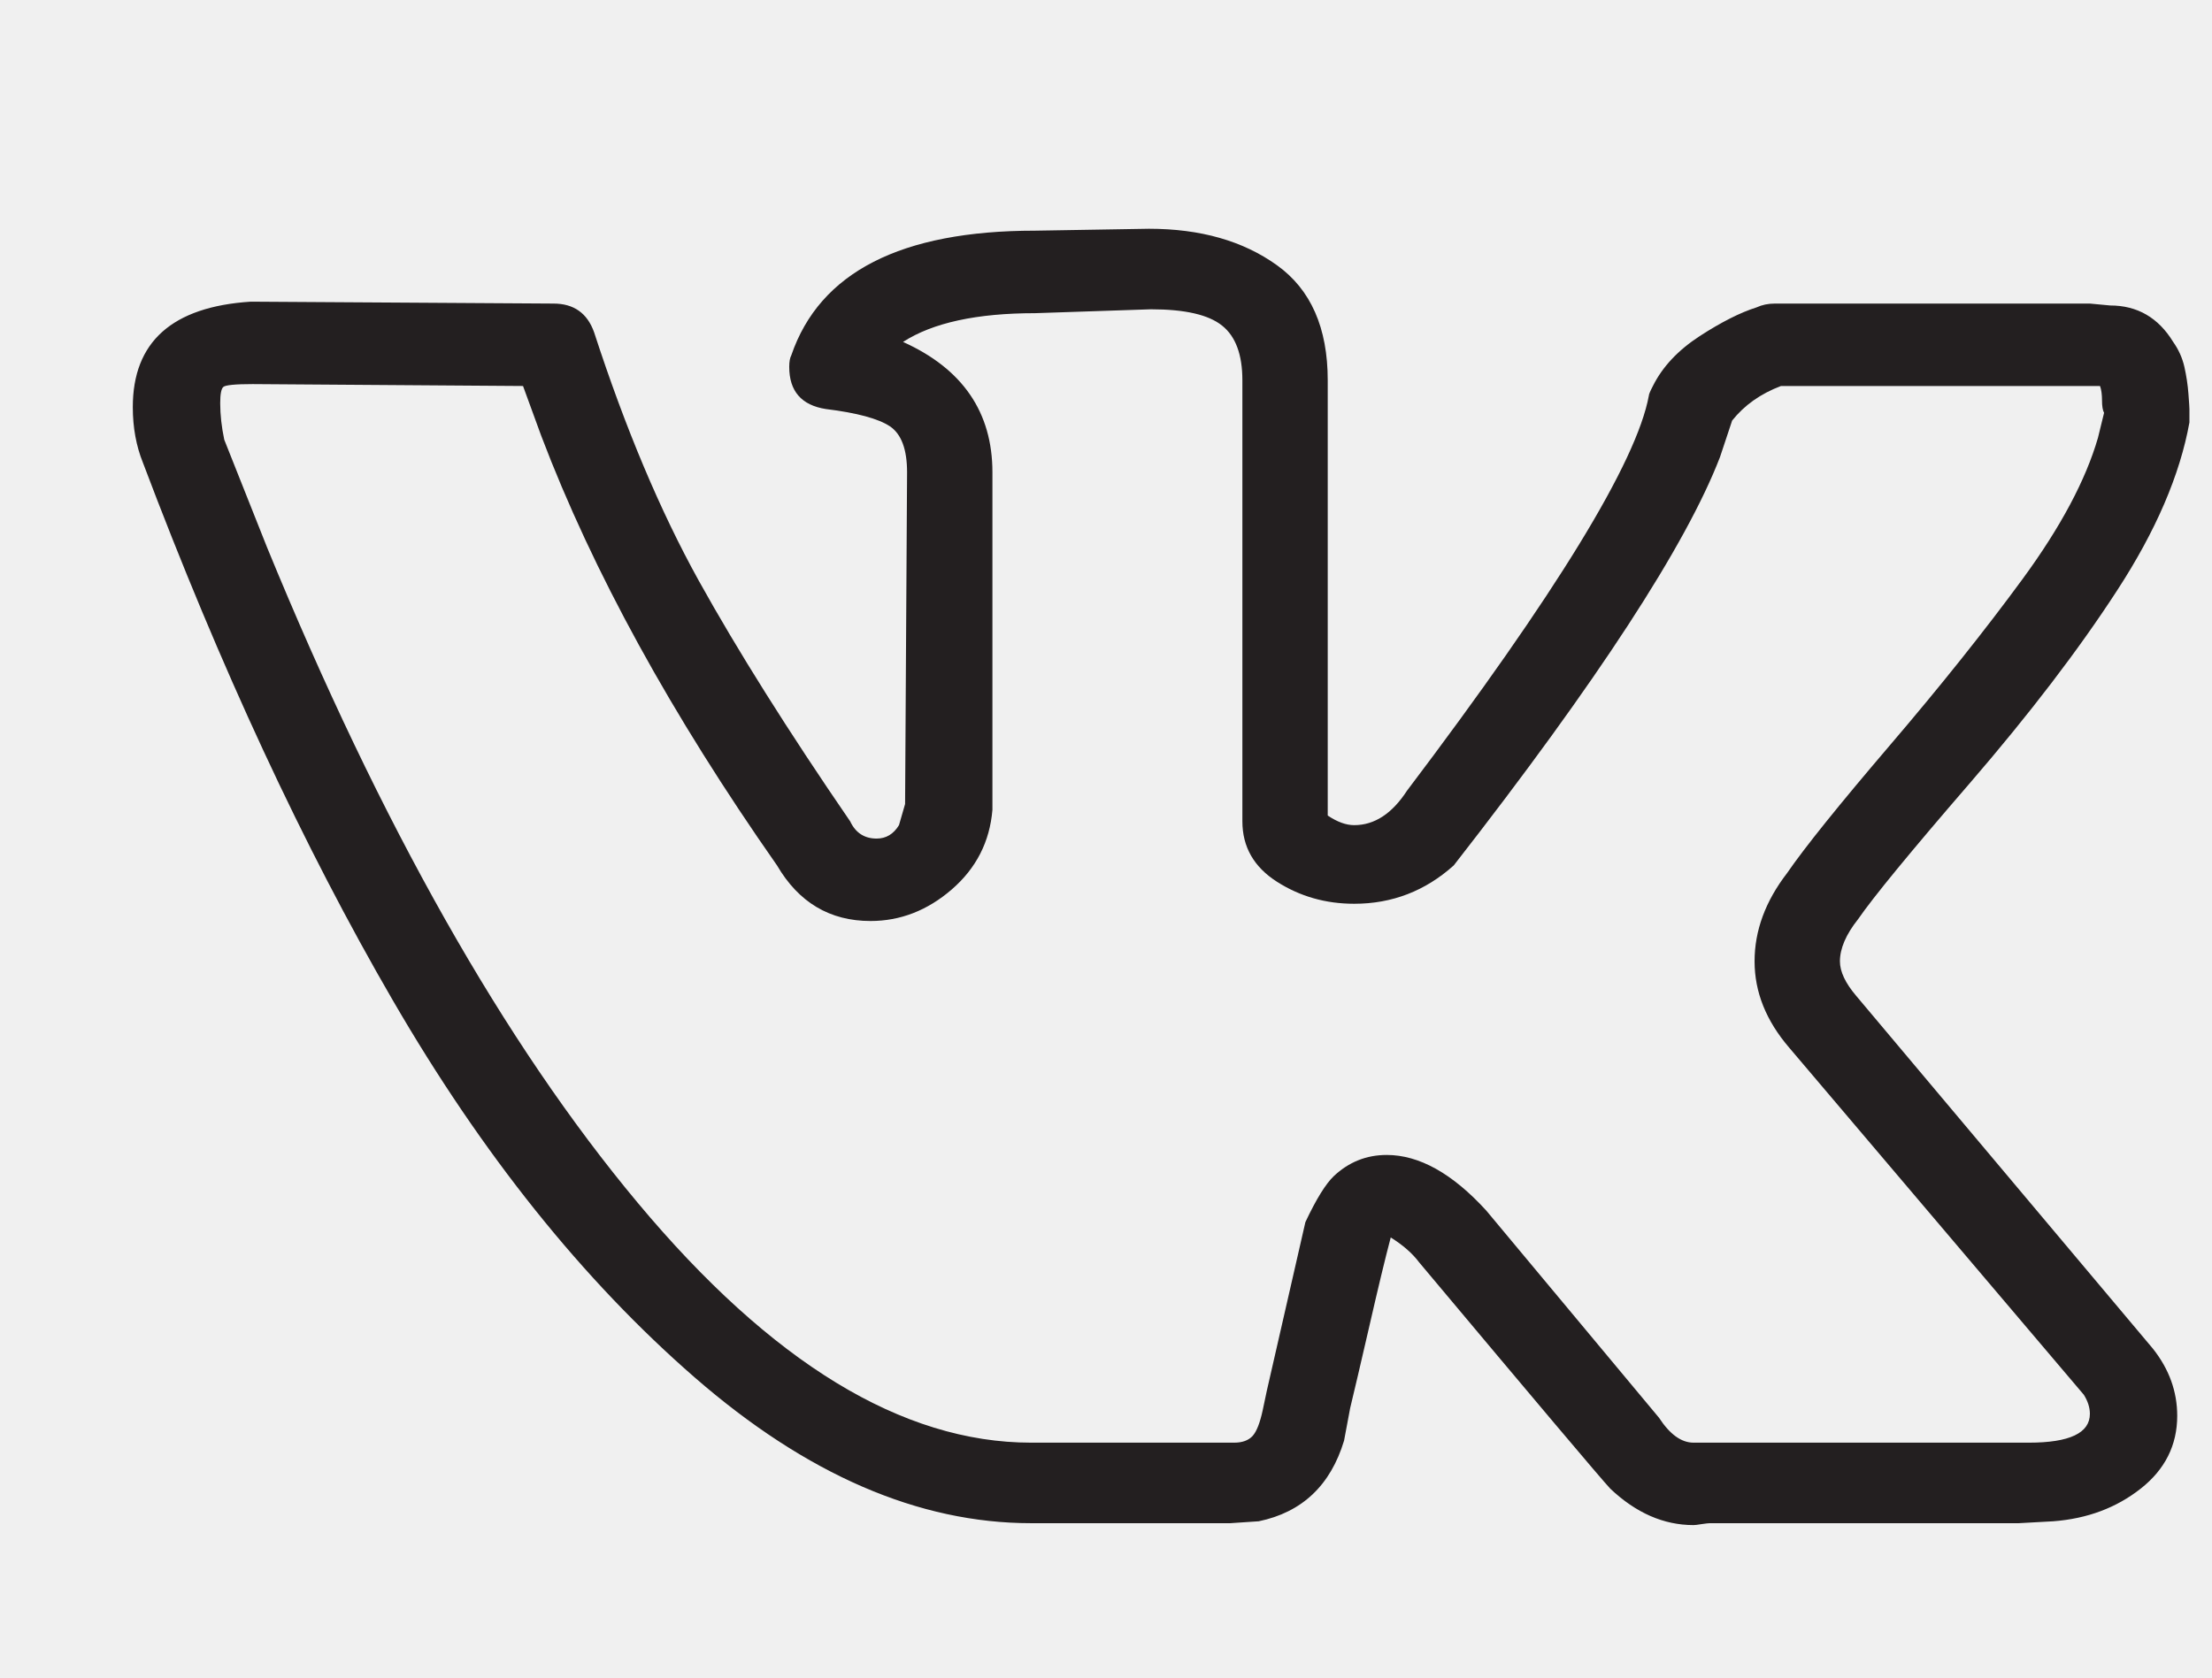
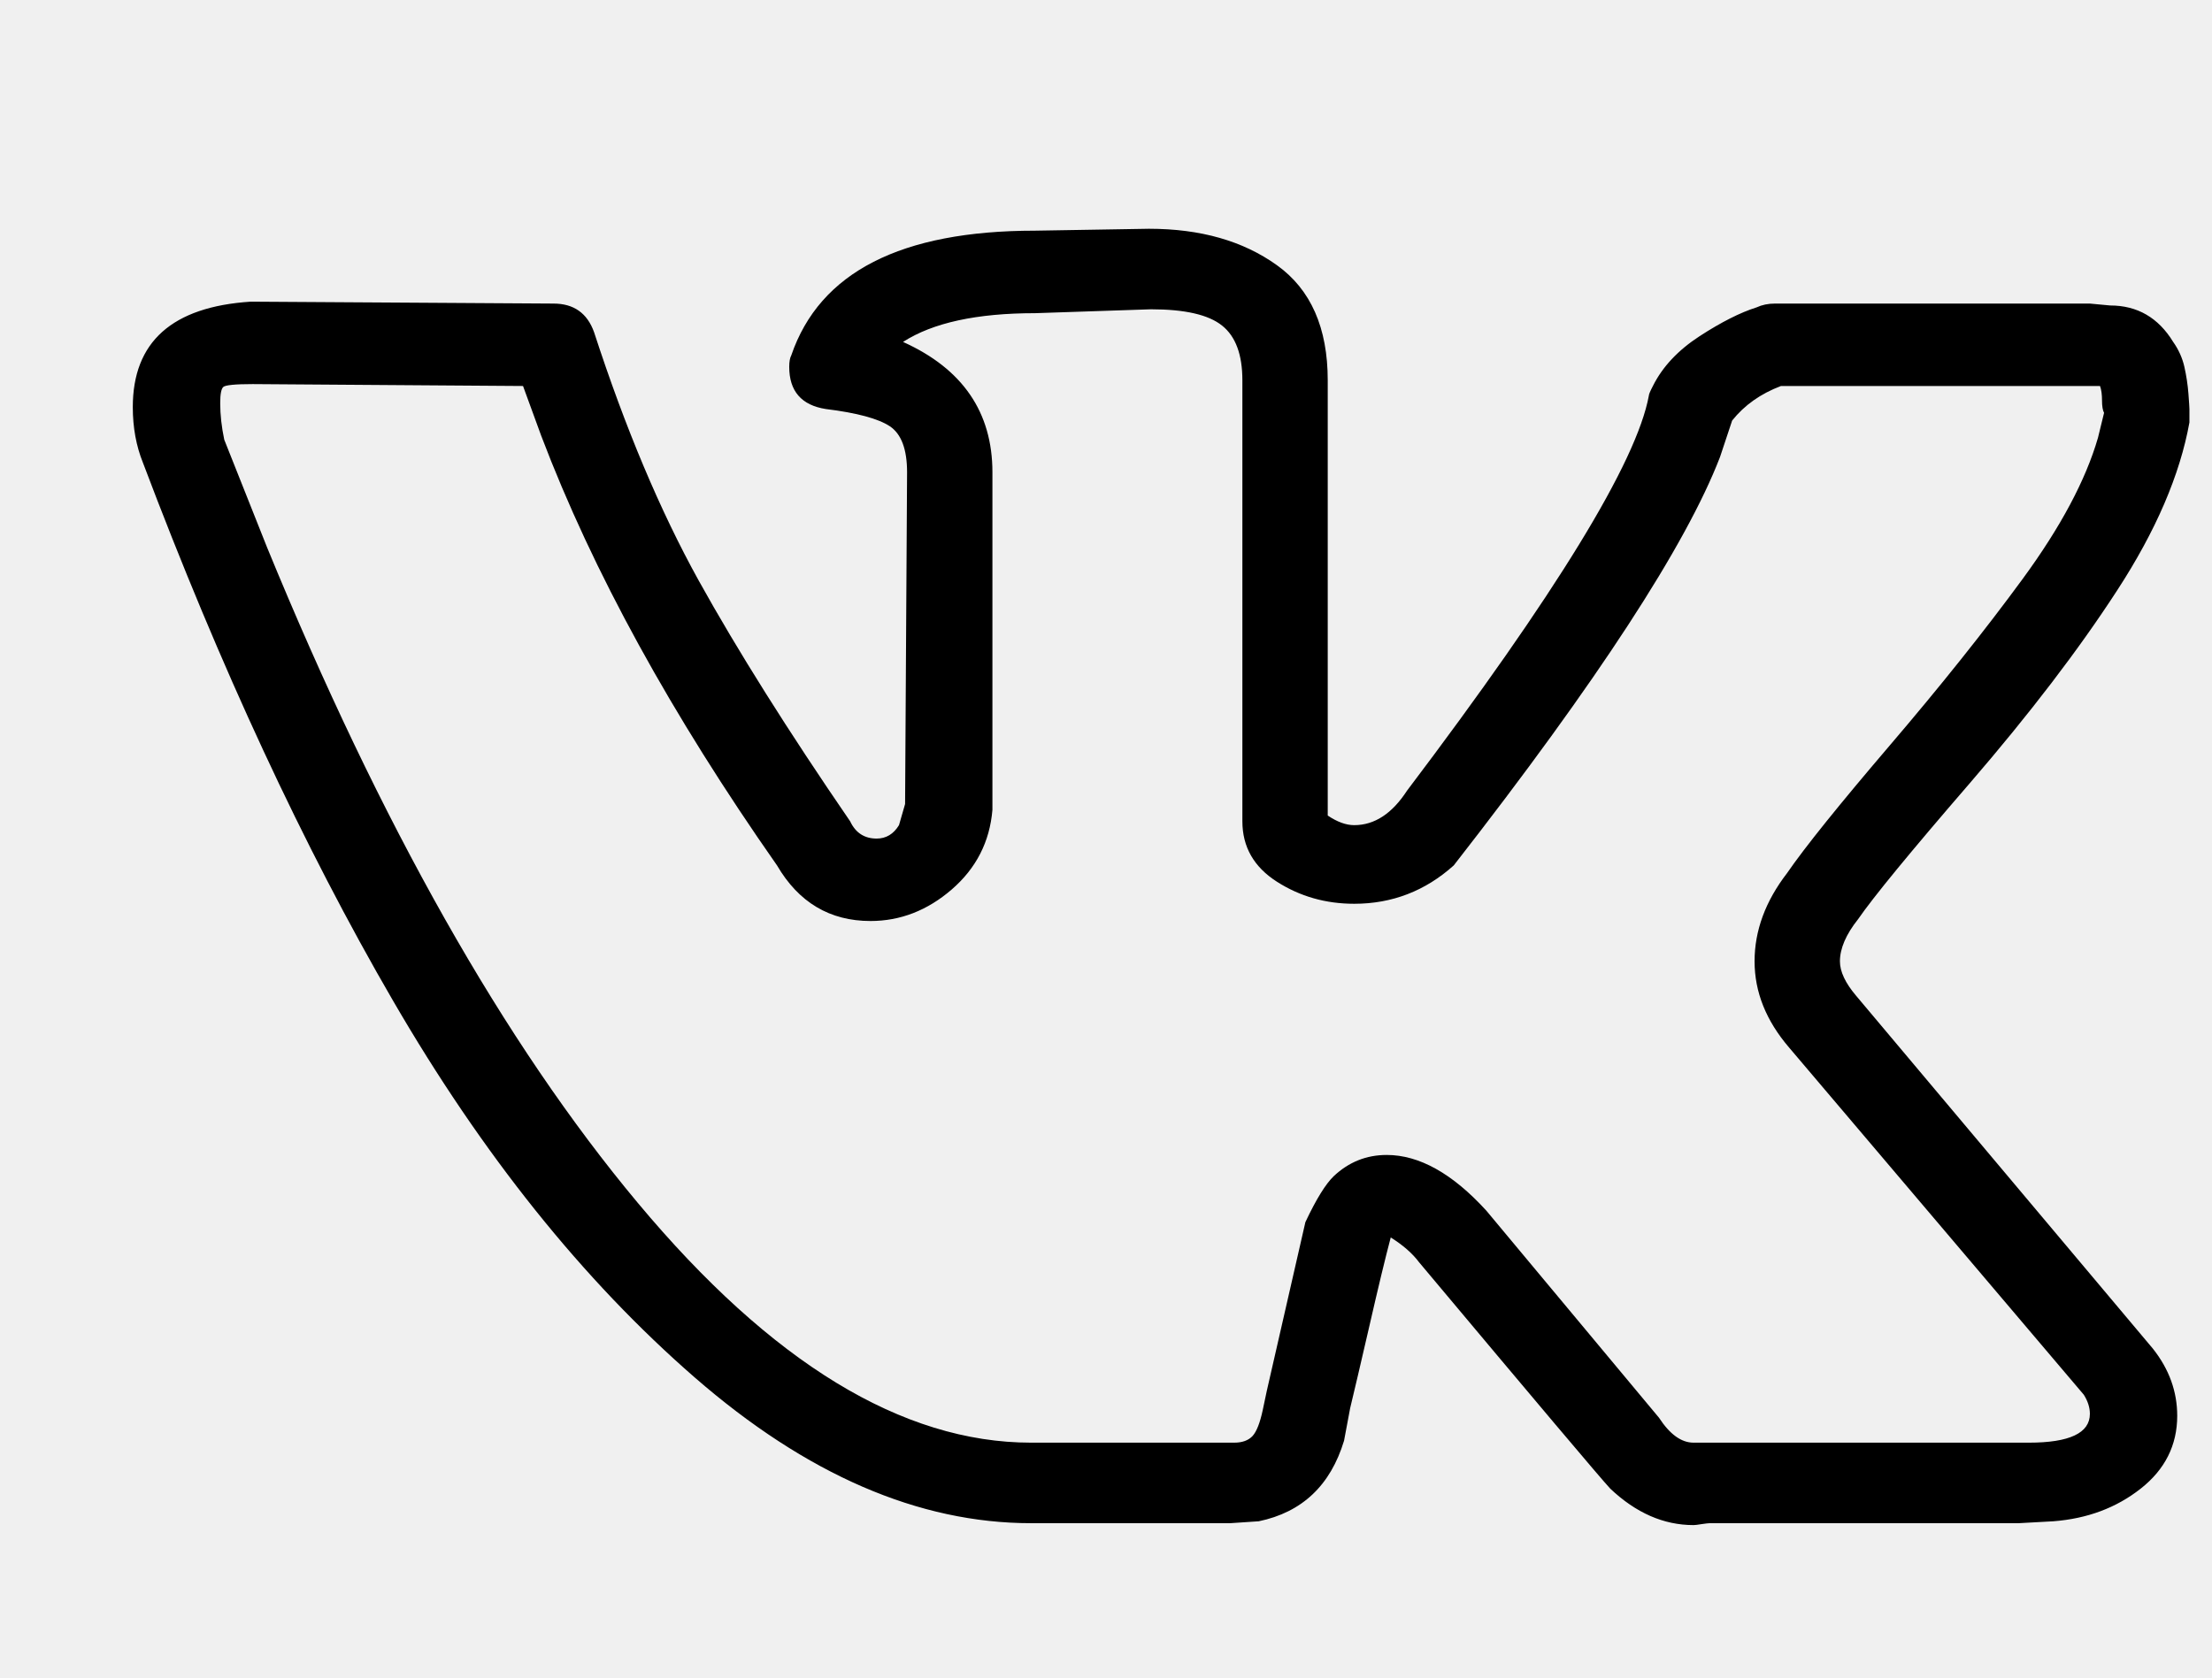
- <svg xmlns="http://www.w3.org/2000/svg" width="29" height="22" viewBox="0 0 29 22" fill="none">
+ <svg xmlns="http://www.w3.org/2000/svg" width="29" height="22" viewBox="0 0 29 22">
  <g clip-path="url(#clip0_32080_131)">
-     <path d="M1.741 5.339C1.741 4.484 2.256 4.023 3.287 3.956L7.256 3.981C7.523 3.981 7.7 4.107 7.789 4.358C8.198 5.615 8.655 6.701 9.161 7.615C9.668 8.528 10.329 9.58 11.146 10.771C11.217 10.922 11.333 10.997 11.493 10.997C11.617 10.997 11.715 10.938 11.786 10.821L11.866 10.544L11.892 6.194C11.892 5.892 11.817 5.691 11.666 5.59C11.515 5.49 11.235 5.414 10.827 5.364C10.507 5.314 10.347 5.129 10.347 4.811C10.347 4.744 10.356 4.693 10.374 4.66C10.747 3.57 11.812 3.025 13.571 3.025L15.063 3C15.738 3 16.297 3.159 16.741 3.478C17.185 3.796 17.407 4.299 17.407 4.987V10.695C17.532 10.779 17.647 10.821 17.754 10.821C18.02 10.821 18.251 10.67 18.447 10.368C20.4 7.786 21.457 6.06 21.617 5.188C21.617 5.171 21.635 5.129 21.67 5.062C21.795 4.811 21.999 4.593 22.283 4.408C22.567 4.224 22.816 4.098 23.029 4.031C23.1 3.998 23.18 3.981 23.269 3.981H27.399L27.665 4.006C28.02 4.006 28.296 4.165 28.491 4.484C28.562 4.584 28.611 4.693 28.638 4.811C28.664 4.928 28.682 5.045 28.691 5.163C28.7 5.28 28.704 5.347 28.704 5.364V5.54C28.58 6.227 28.265 6.961 27.758 7.74C27.252 8.52 26.608 9.362 25.827 10.268C25.045 11.173 24.557 11.768 24.361 12.053C24.201 12.254 24.122 12.439 24.122 12.607C24.122 12.741 24.193 12.892 24.335 13.059L28.225 17.686C28.438 17.955 28.544 18.248 28.544 18.567C28.544 18.952 28.384 19.271 28.065 19.522C27.745 19.774 27.363 19.916 26.919 19.95L26.466 19.975H22.416C22.399 19.975 22.363 19.979 22.31 19.987C22.256 19.996 22.221 20 22.203 20C21.812 20 21.448 19.841 21.111 19.522C20.986 19.388 20.152 18.399 18.606 16.555C18.518 16.437 18.393 16.328 18.233 16.228C18.162 16.496 18.069 16.882 17.954 17.385C17.838 17.888 17.754 18.248 17.701 18.466L17.621 18.893C17.443 19.48 17.07 19.832 16.502 19.95L16.129 19.975H13.518C12.043 19.975 10.573 19.338 9.108 18.064C7.643 16.789 6.324 15.142 5.152 13.122C3.979 11.102 2.887 8.75 1.874 6.068C1.786 5.85 1.741 5.607 1.741 5.339ZM17.754 11.852C17.381 11.852 17.043 11.756 16.741 11.563C16.439 11.37 16.288 11.106 16.288 10.771V4.987C16.288 4.651 16.2 4.412 16.022 4.27C15.844 4.127 15.534 4.056 15.089 4.056L13.571 4.107C12.807 4.107 12.23 4.232 11.839 4.484C12.62 4.836 13.011 5.406 13.011 6.194V10.62C12.976 11.039 12.798 11.387 12.478 11.664C12.159 11.94 11.803 12.078 11.413 12.078C10.88 12.078 10.471 11.835 10.187 11.349C8.802 9.371 7.771 7.493 7.096 5.716L6.857 5.062L3.313 5.037C3.082 5.037 2.953 5.05 2.927 5.075C2.9 5.1 2.887 5.171 2.887 5.288C2.887 5.439 2.905 5.599 2.94 5.766L3.5 7.175C4.992 10.813 6.612 13.68 8.362 15.775C10.112 17.871 11.83 18.919 13.518 18.919H16.182C16.288 18.919 16.368 18.889 16.422 18.831C16.475 18.772 16.519 18.659 16.555 18.491L16.608 18.24L17.114 16.027C17.256 15.725 17.381 15.524 17.487 15.423C17.683 15.239 17.914 15.146 18.18 15.146C18.606 15.146 19.042 15.389 19.486 15.876L21.75 18.592C21.892 18.81 22.043 18.919 22.203 18.919H26.599C27.132 18.919 27.399 18.793 27.399 18.541C27.399 18.458 27.372 18.374 27.319 18.29L23.456 13.738C23.154 13.386 23.003 13.009 23.003 12.607C23.003 12.204 23.145 11.819 23.429 11.45C23.66 11.114 24.108 10.557 24.774 9.777C25.44 8.998 26.022 8.268 26.519 7.59C27.017 6.91 27.345 6.294 27.505 5.741L27.585 5.414C27.567 5.381 27.558 5.326 27.558 5.251C27.558 5.175 27.55 5.112 27.532 5.062H23.349C23.082 5.163 22.869 5.314 22.709 5.515L22.55 5.993C22.105 7.149 20.942 8.935 19.059 11.349C18.686 11.684 18.251 11.852 17.754 11.852Z" fill="#231F20" />
+     <path d="M1.741 5.339C1.741 4.484 2.256 4.023 3.287 3.956L7.256 3.981C7.523 3.981 7.7 4.107 7.789 4.358C8.198 5.615 8.655 6.701 9.161 7.615C9.668 8.528 10.329 9.58 11.146 10.771C11.217 10.922 11.333 10.997 11.493 10.997C11.617 10.997 11.715 10.938 11.786 10.821L11.866 10.544L11.892 6.194C11.892 5.892 11.817 5.691 11.666 5.59C11.515 5.49 11.235 5.414 10.827 5.364C10.507 5.314 10.347 5.129 10.347 4.811C10.347 4.744 10.356 4.693 10.374 4.66C10.747 3.57 11.812 3.025 13.571 3.025L15.063 3C15.738 3 16.297 3.159 16.741 3.478C17.185 3.796 17.407 4.299 17.407 4.987V10.695C17.532 10.779 17.647 10.821 17.754 10.821C18.02 10.821 18.251 10.67 18.447 10.368C20.4 7.786 21.457 6.06 21.617 5.188C21.617 5.171 21.635 5.129 21.67 5.062C21.795 4.811 21.999 4.593 22.283 4.408C22.567 4.224 22.816 4.098 23.029 4.031C23.1 3.998 23.18 3.981 23.269 3.981H27.399L27.665 4.006C28.02 4.006 28.296 4.165 28.491 4.484C28.562 4.584 28.611 4.693 28.638 4.811C28.664 4.928 28.682 5.045 28.691 5.163C28.7 5.28 28.704 5.347 28.704 5.364V5.54C28.58 6.227 28.265 6.961 27.758 7.74C27.252 8.52 26.608 9.362 25.827 10.268C25.045 11.173 24.557 11.768 24.361 12.053C24.201 12.254 24.122 12.439 24.122 12.607C24.122 12.741 24.193 12.892 24.335 13.059L28.225 17.686C28.438 17.955 28.544 18.248 28.544 18.567C28.544 18.952 28.384 19.271 28.065 19.522C27.745 19.774 27.363 19.916 26.919 19.95L26.466 19.975H22.416C22.399 19.975 22.363 19.979 22.31 19.987C22.256 19.996 22.221 20 22.203 20C21.812 20 21.448 19.841 21.111 19.522C20.986 19.388 20.152 18.399 18.606 16.555C18.518 16.437 18.393 16.328 18.233 16.228C18.162 16.496 18.069 16.882 17.954 17.385C17.838 17.888 17.754 18.248 17.701 18.466L17.621 18.893C17.443 19.48 17.07 19.832 16.502 19.95L16.129 19.975H13.518C12.043 19.975 10.573 19.338 9.108 18.064C7.643 16.789 6.324 15.142 5.152 13.122C3.979 11.102 2.887 8.75 1.874 6.068C1.786 5.85 1.741 5.607 1.741 5.339ZM17.754 11.852C17.381 11.852 17.043 11.756 16.741 11.563C16.439 11.37 16.288 11.106 16.288 10.771V4.987C16.288 4.651 16.2 4.412 16.022 4.27C15.844 4.127 15.534 4.056 15.089 4.056L13.571 4.107C12.807 4.107 12.23 4.232 11.839 4.484C12.62 4.836 13.011 5.406 13.011 6.194V10.62C12.976 11.039 12.798 11.387 12.478 11.664C12.159 11.94 11.803 12.078 11.413 12.078C10.88 12.078 10.471 11.835 10.187 11.349C8.802 9.371 7.771 7.493 7.096 5.716L6.857 5.062L3.313 5.037C3.082 5.037 2.953 5.05 2.927 5.075C2.9 5.1 2.887 5.171 2.887 5.288C2.887 5.439 2.905 5.599 2.94 5.766L3.5 7.175C4.992 10.813 6.612 13.68 8.362 15.775C10.112 17.871 11.83 18.919 13.518 18.919H16.182C16.288 18.919 16.368 18.889 16.422 18.831C16.475 18.772 16.519 18.659 16.555 18.491L16.608 18.24L17.114 16.027C17.256 15.725 17.381 15.524 17.487 15.423C17.683 15.239 17.914 15.146 18.18 15.146C18.606 15.146 19.042 15.389 19.486 15.876L21.75 18.592C21.892 18.81 22.043 18.919 22.203 18.919H26.599C27.132 18.919 27.399 18.793 27.399 18.541C27.399 18.458 27.372 18.374 27.319 18.29L23.456 13.738C23.154 13.386 23.003 13.009 23.003 12.607C23.003 12.204 23.145 11.819 23.429 11.45C23.66 11.114 24.108 10.557 24.774 9.777C25.44 8.998 26.022 8.268 26.519 7.59C27.017 6.91 27.345 6.294 27.505 5.741L27.585 5.414C27.567 5.381 27.558 5.326 27.558 5.251C27.558 5.175 27.55 5.112 27.532 5.062H23.349C23.082 5.163 22.869 5.314 22.709 5.515L22.55 5.993C22.105 7.149 20.942 8.935 19.059 11.349C18.686 11.684 18.251 11.852 17.754 11.852Z" />
  </g>
  <defs>
    <clipPath id="clip0_32080_131">
-       <rect width="28" height="22" fill="white" transform="translate(0.741211)" />
+       <rect width="28" height="22" transform="translate(0.741211)" />
    </clipPath>
  </defs>
</svg>
